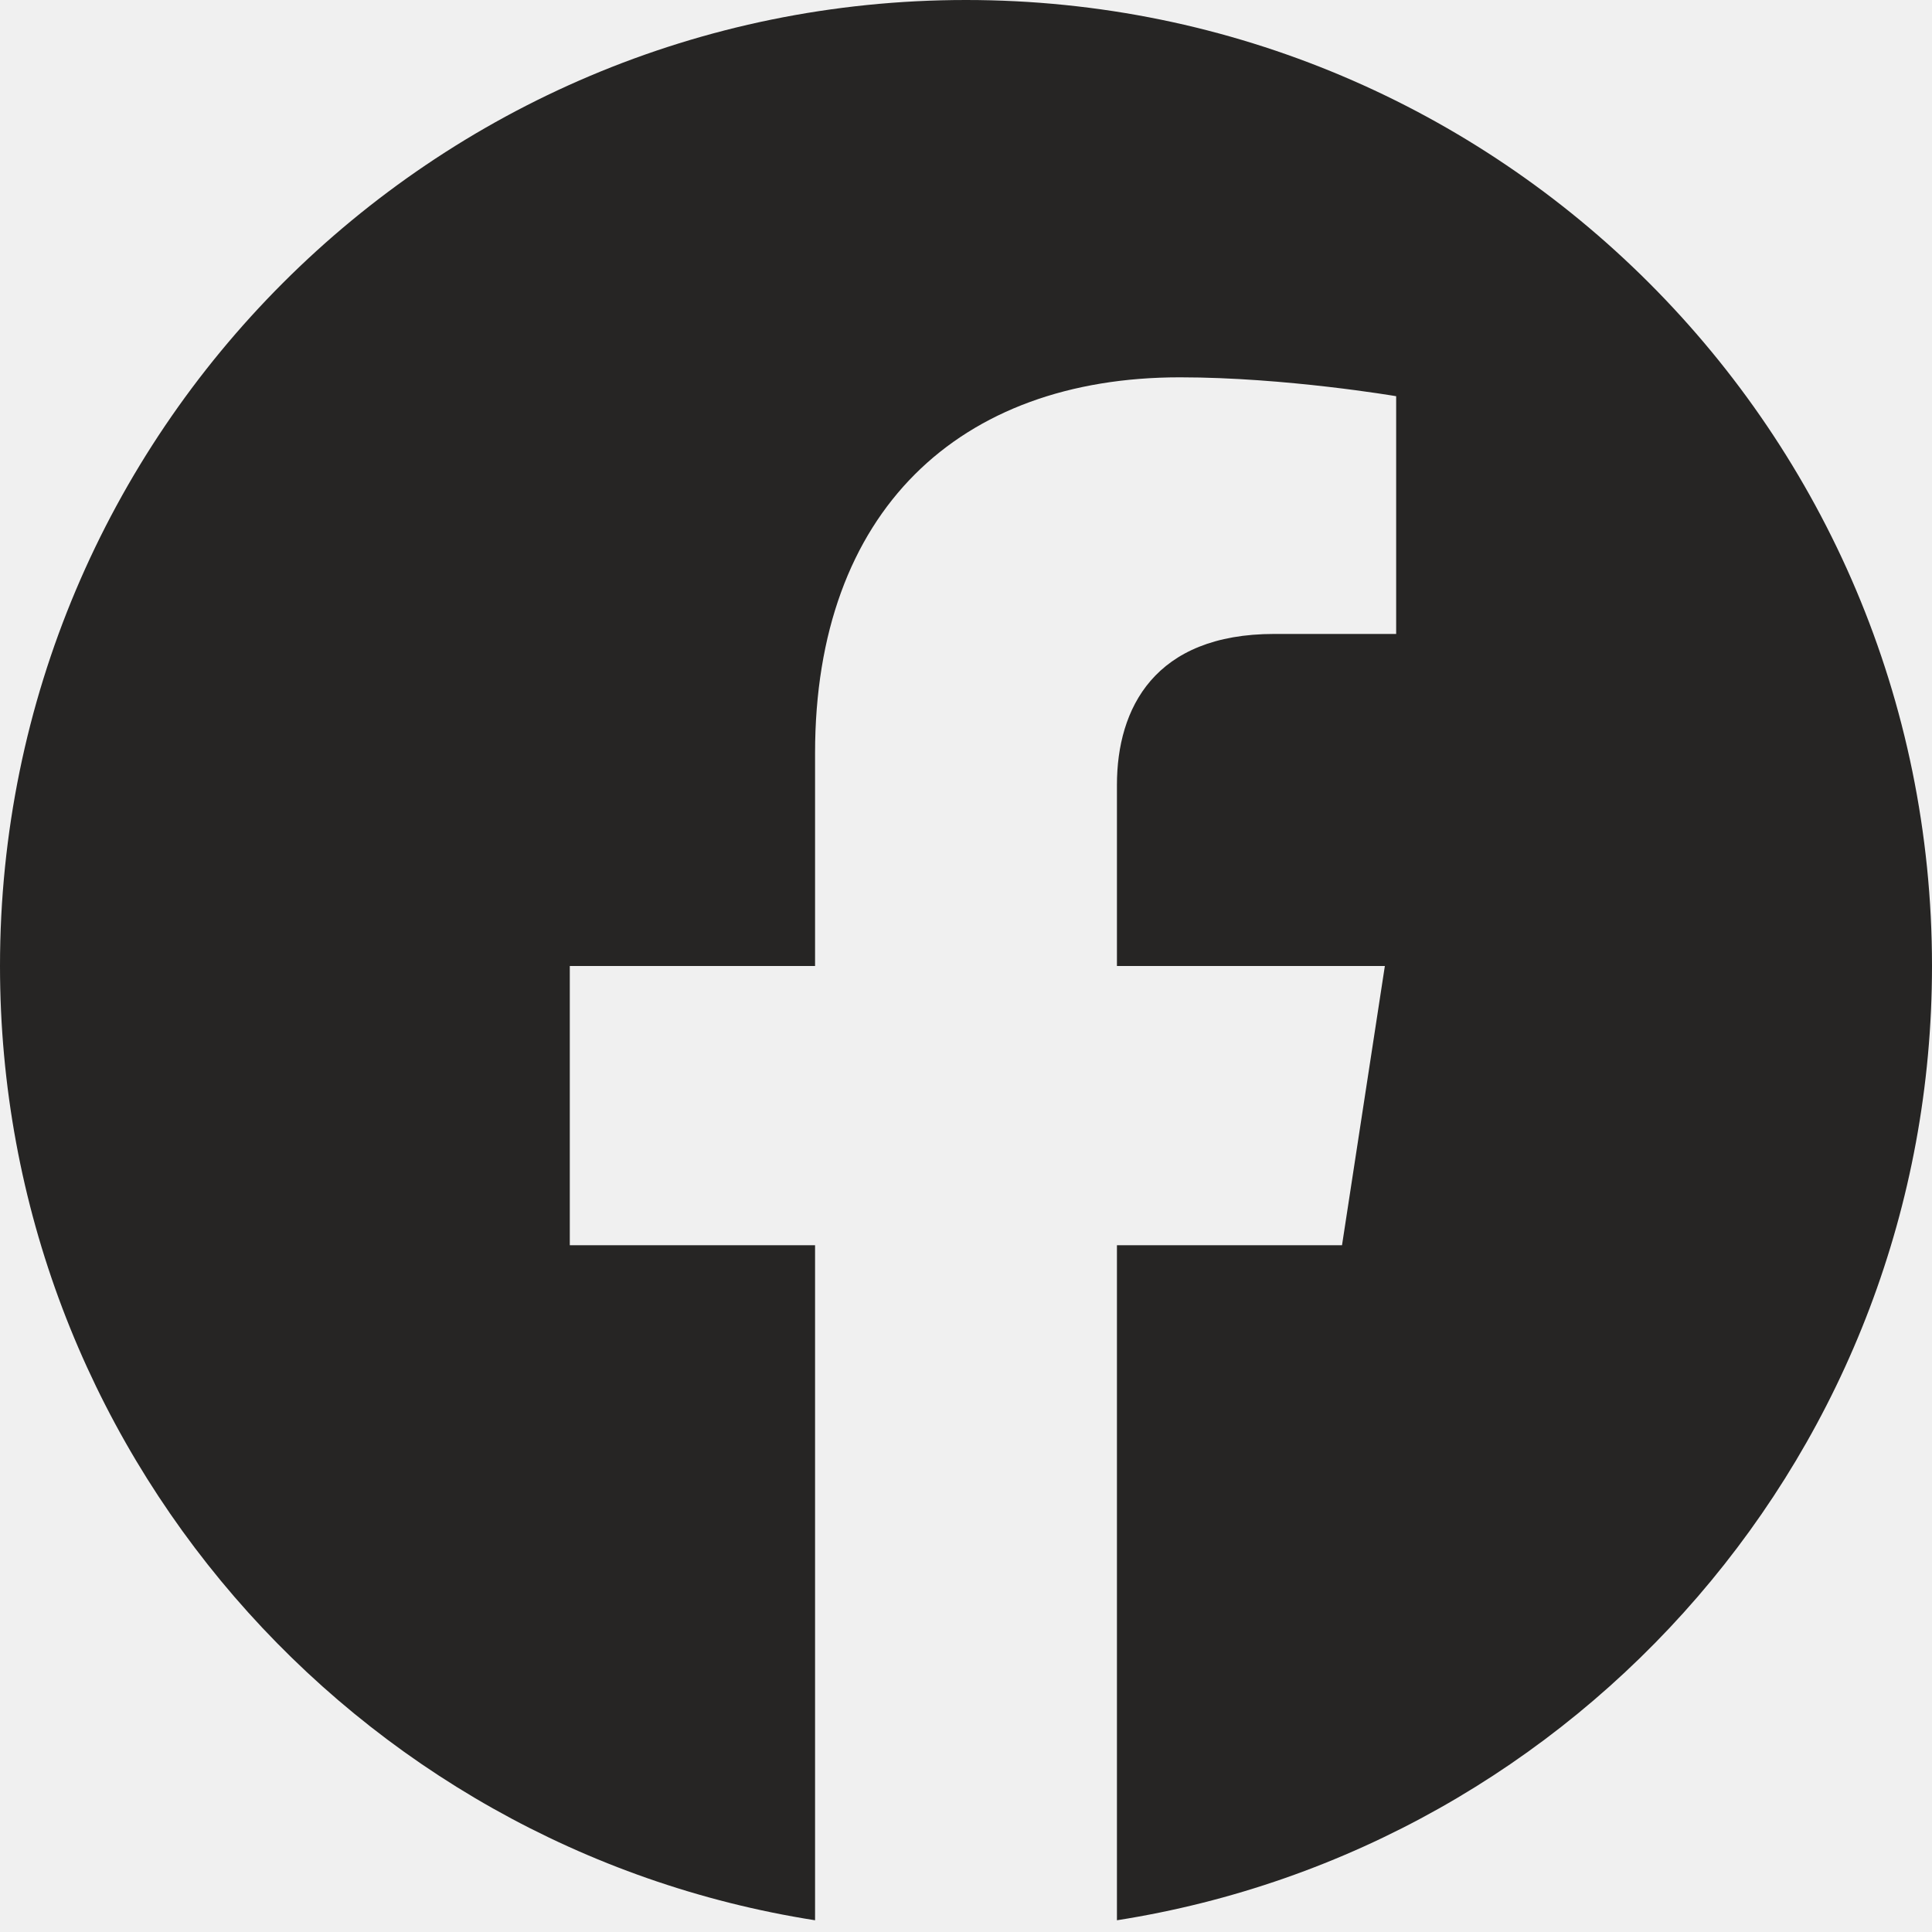
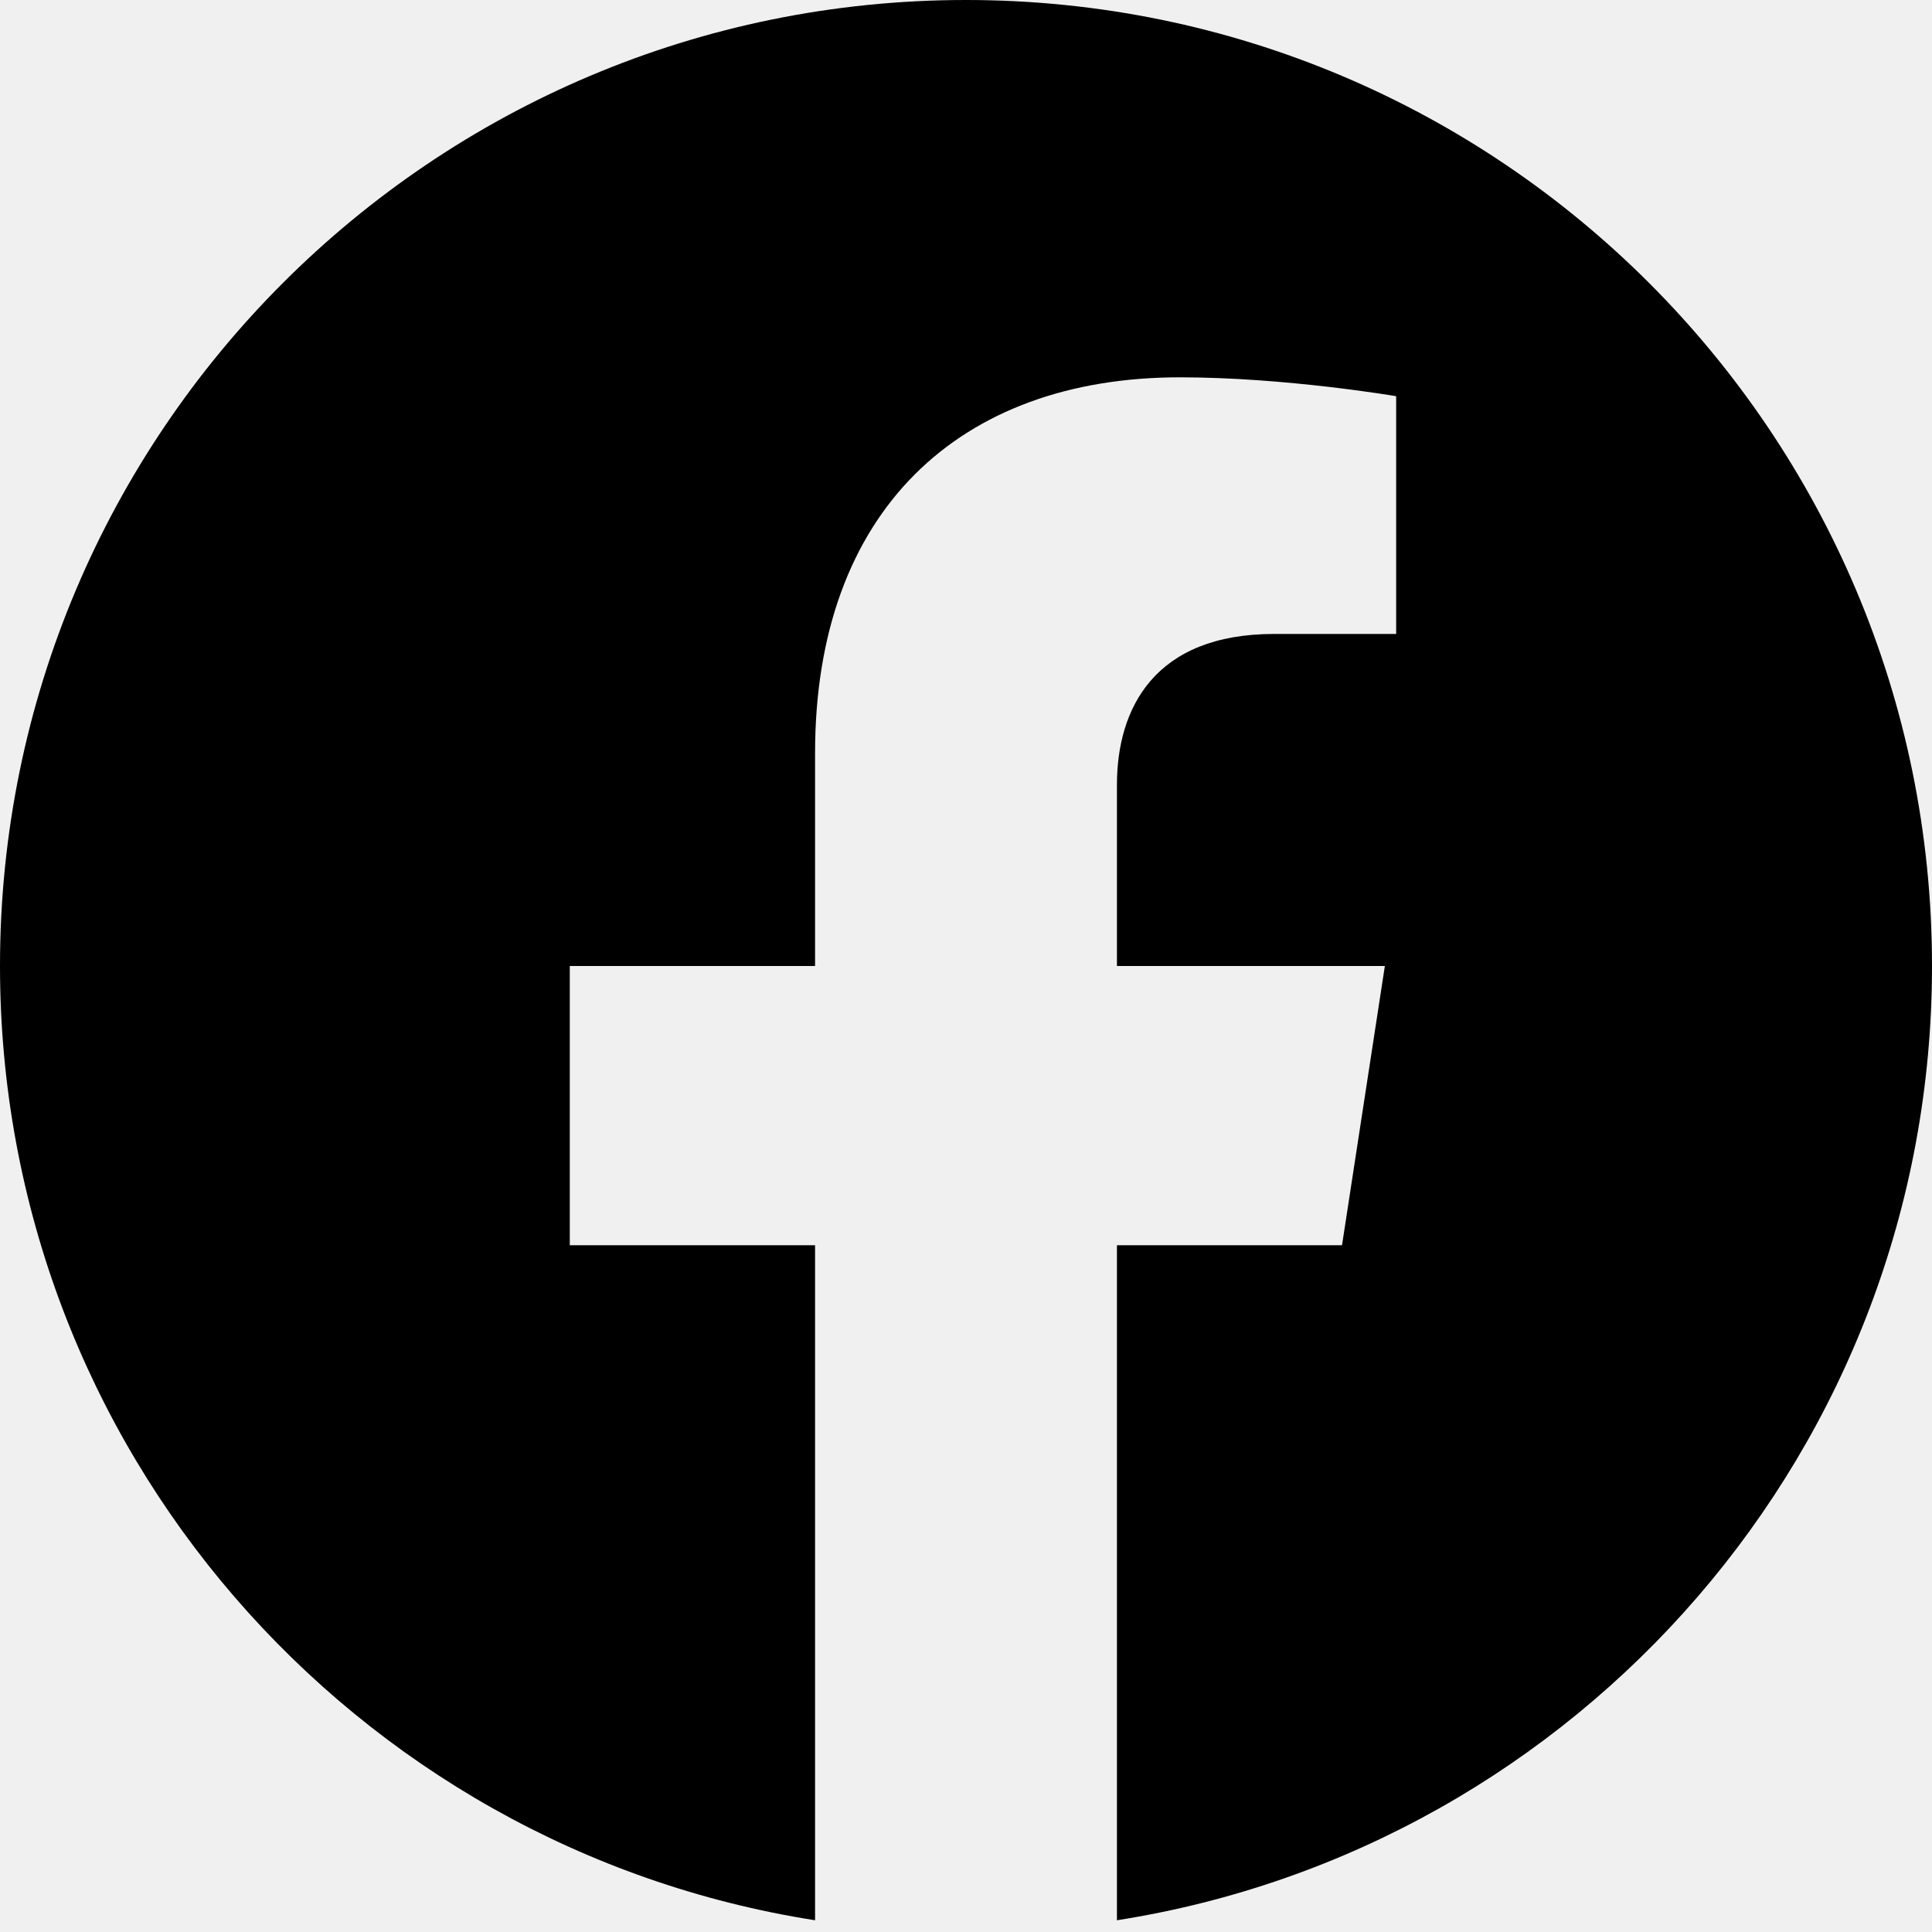
- <svg xmlns="http://www.w3.org/2000/svg" width="40" height="40" viewBox="0 0 40 40" fill="none">
+ <svg xmlns="http://www.w3.org/2000/svg" width="40" height="40" viewBox="0 0 40 40" fill="#000000">
  <g clip-path="url(#clip0_93_2243)">
-     <path d="M40 20C40 8.954 31.046 0 20 0C8.954 0 0 8.954 0 20C0 29.982 7.314 38.257 16.875 39.757V25.781H11.797V20H16.875V15.594C16.875 10.581 19.861 7.812 24.429 7.812C26.617 7.812 28.906 8.203 28.906 8.203V13.125H26.384C23.9 13.125 23.125 14.667 23.125 16.25V20H28.672L27.785 25.781H23.125V39.757C32.686 38.257 40 29.982 40 20Z" fill="#262524" />
+     <path d="M40 20C40 8.954 31.046 0 20 0C8.954 0 0 8.954 0 20C0 29.982 7.314 38.257 16.875 39.757V25.781H11.797V20H16.875V15.594C16.875 10.581 19.861 7.812 24.429 7.812C26.617 7.812 28.906 8.203 28.906 8.203V13.125H26.384C23.9 13.125 23.125 14.667 23.125 16.25V20H28.672L27.785 25.781H23.125V39.757C32.686 38.257 40 29.982 40 20Z" />
  </g>
  <defs>
    <clipPath id="clip0_93_2243">
      <rect width="40" height="40" fill="white" />
    </clipPath>
  </defs>
</svg>
